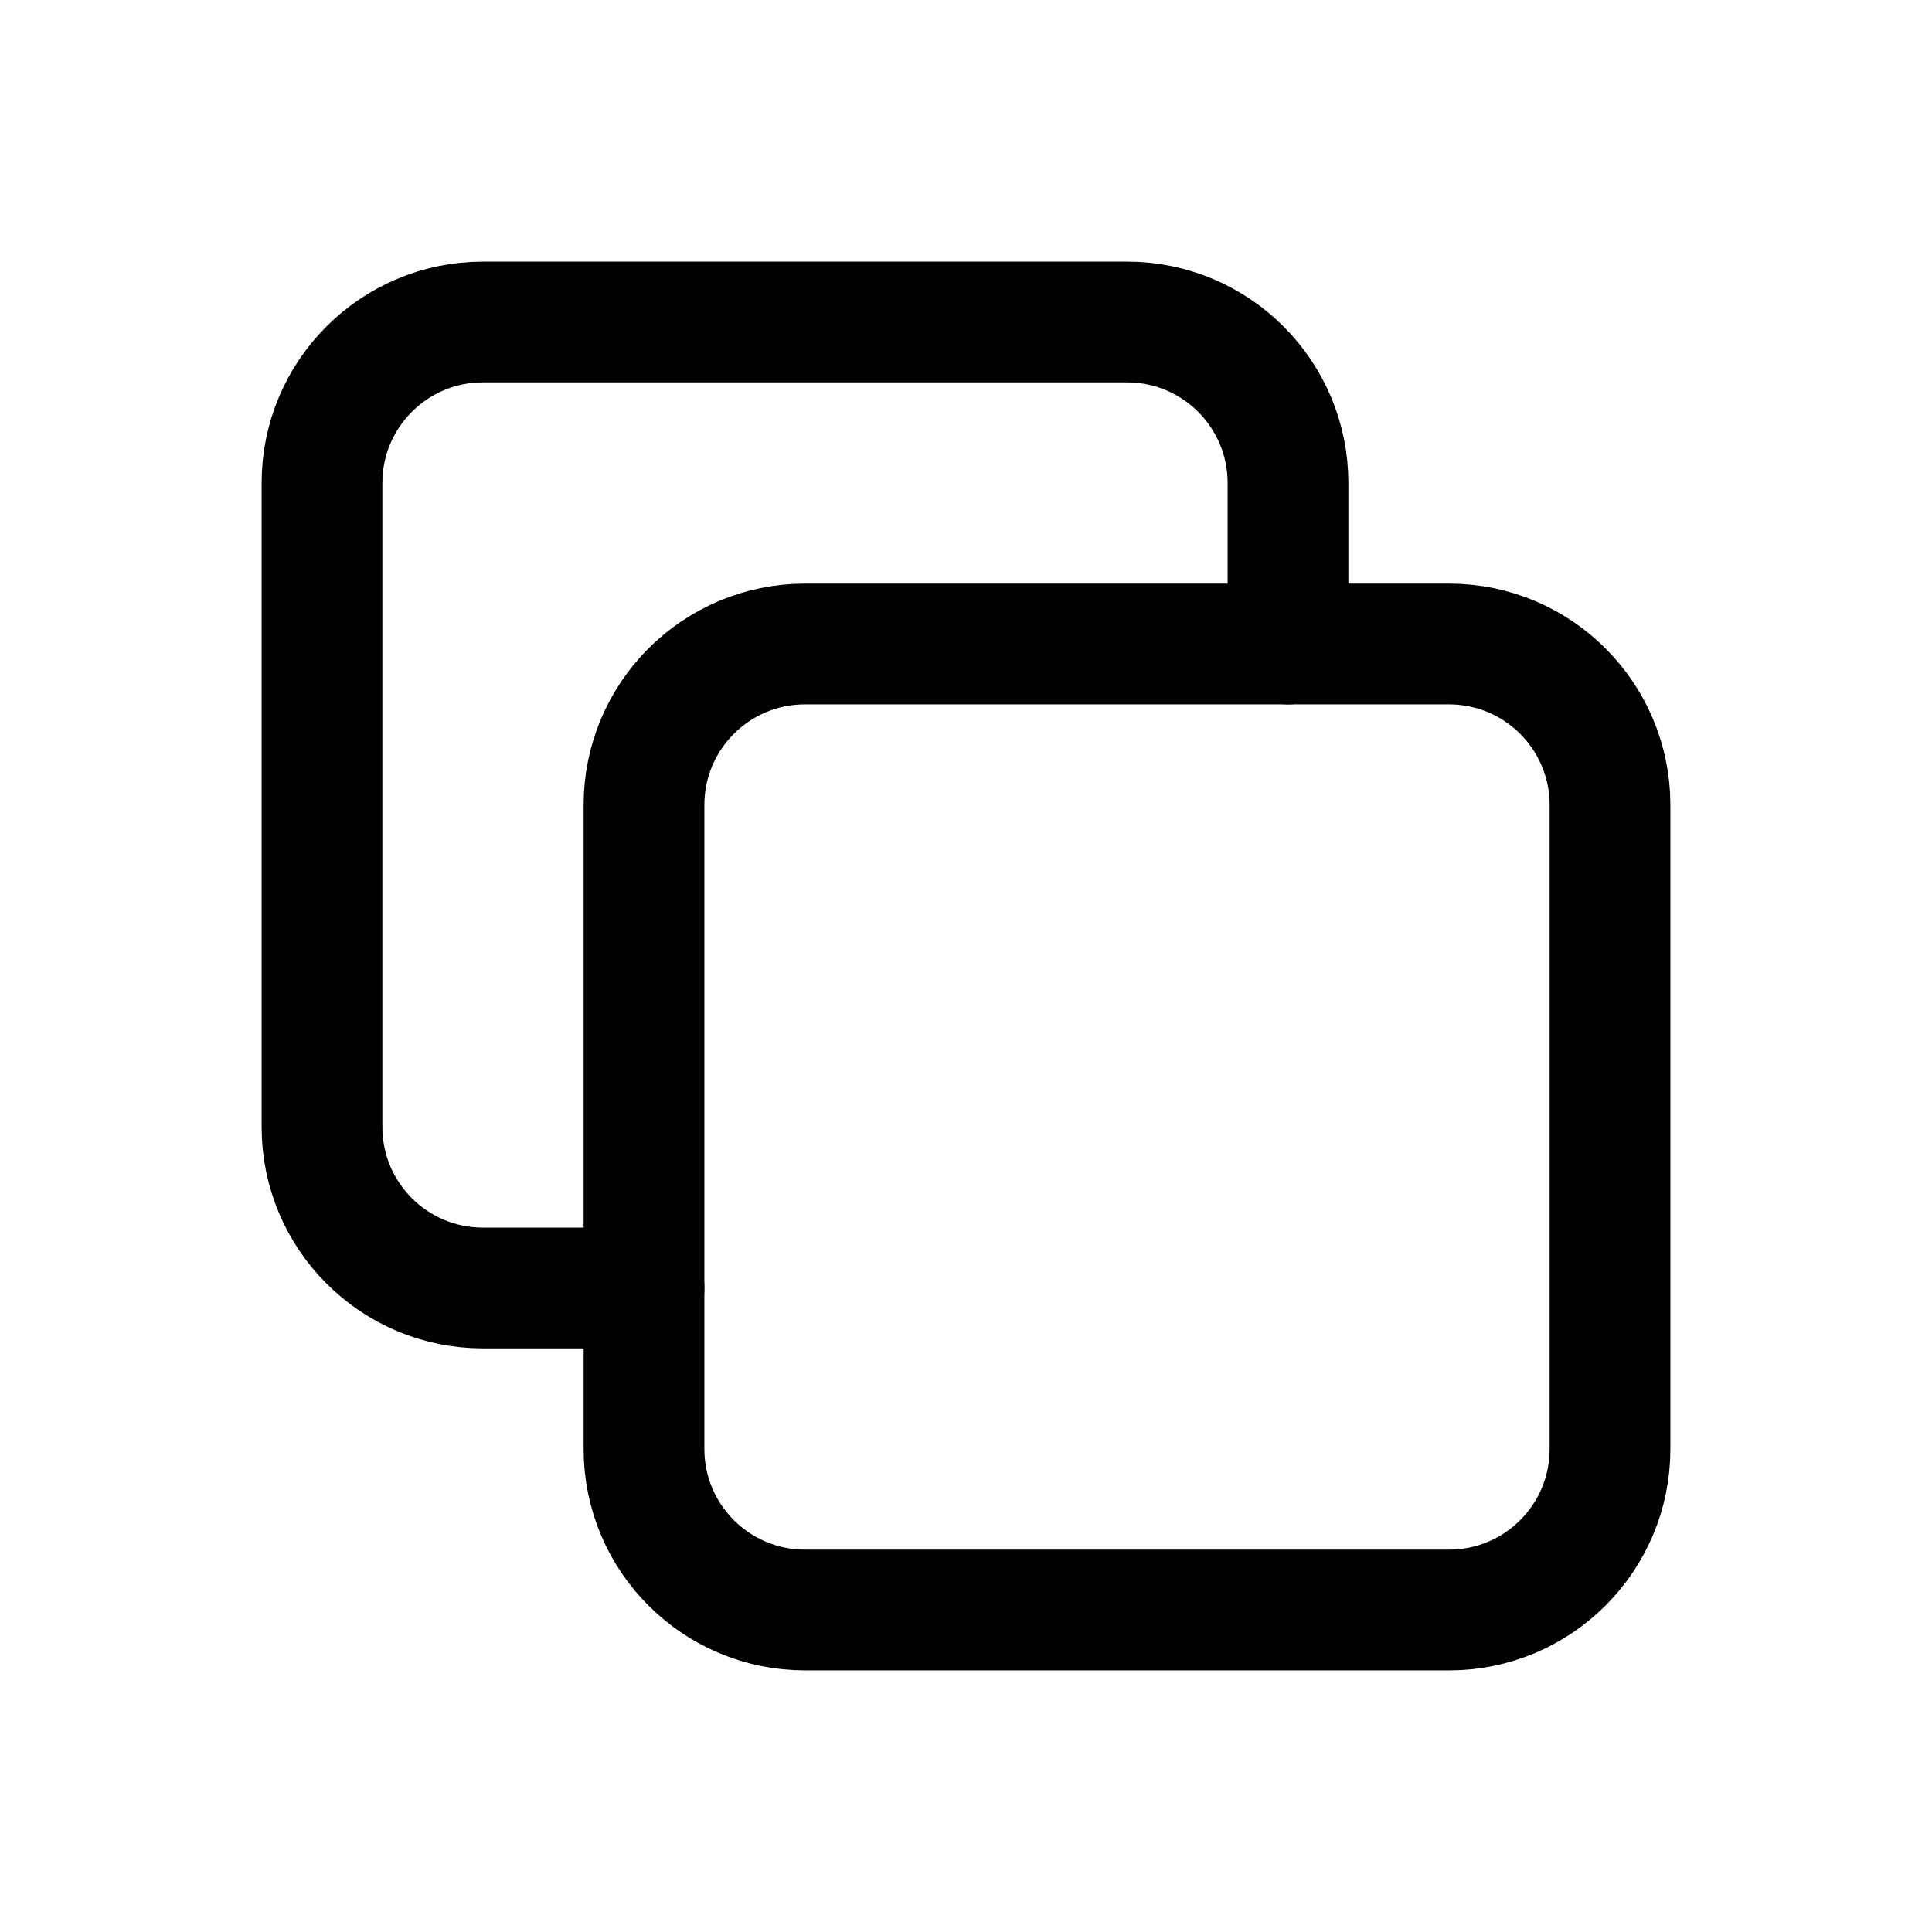
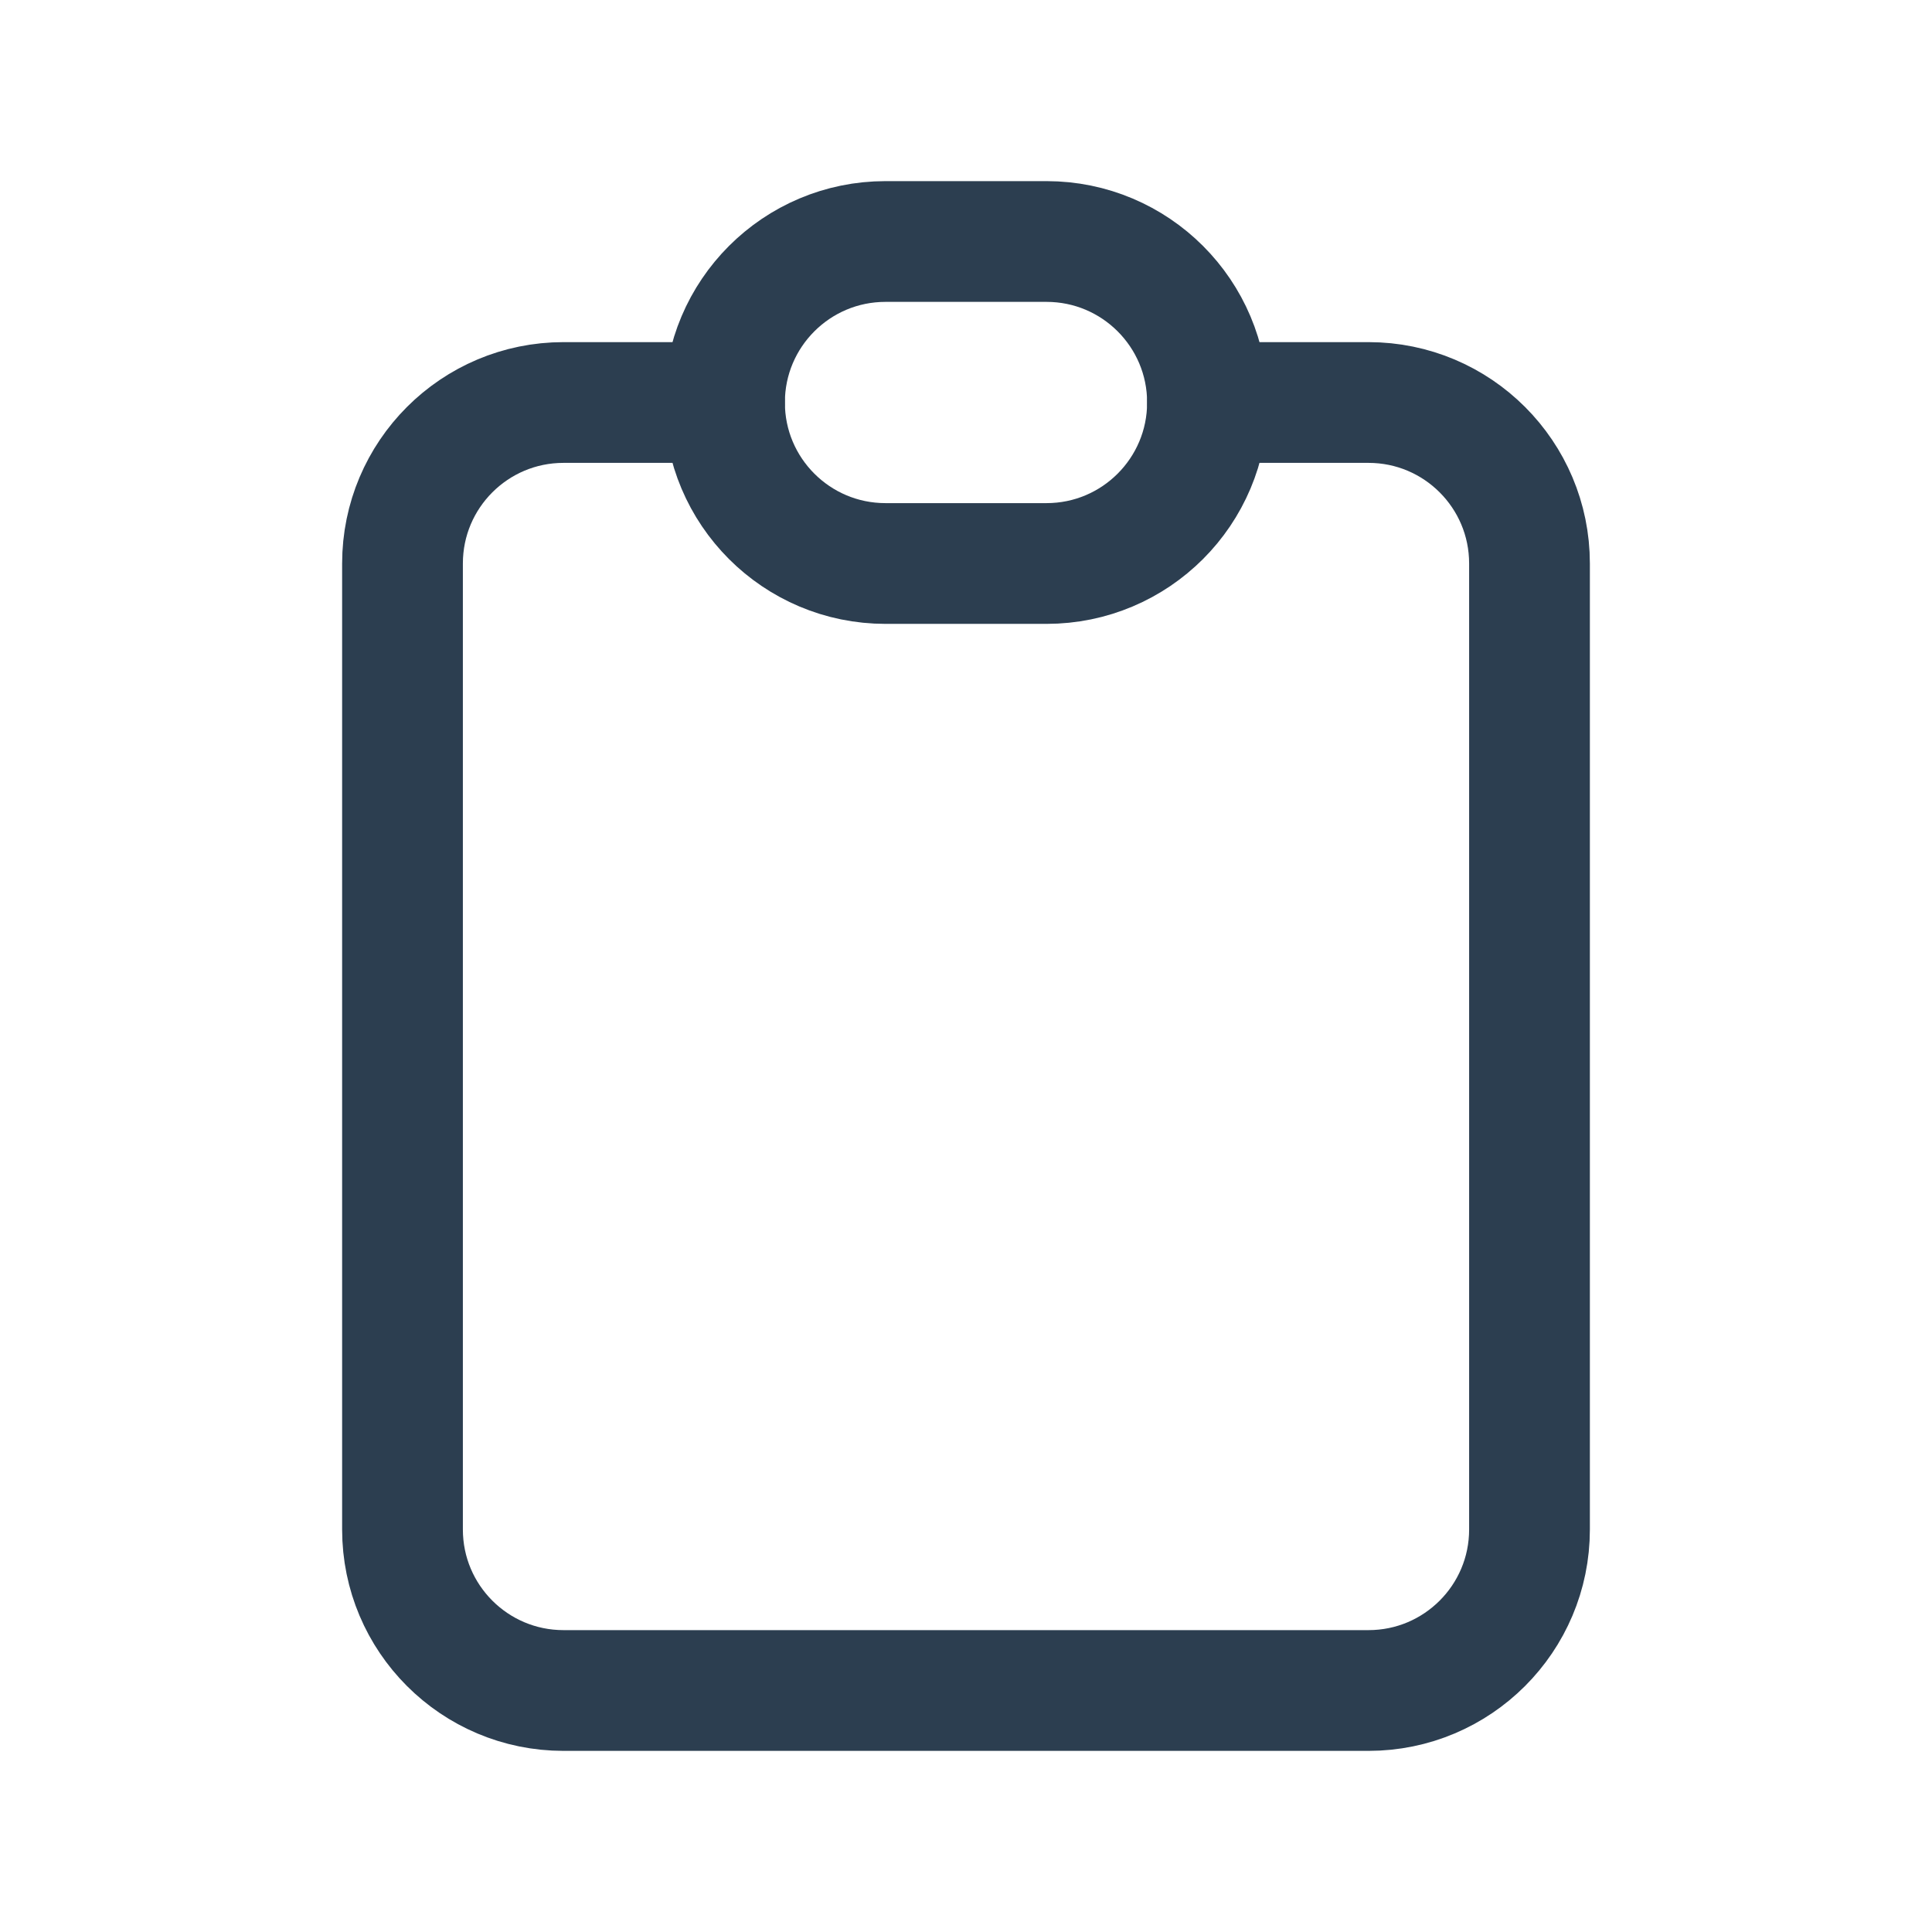
- <svg xmlns="http://www.w3.org/2000/svg" class="icon icon-tabler icon-tabler-copy" width="44" height="44" viewBox="0 0 24 24" stroke-width="1.5" stroke="#000000" fill="none" stroke-linecap="round" stroke-linejoin="round">
+ <svg xmlns="http://www.w3.org/2000/svg" class="icon icon-tabler icon-tabler-clipboard" width="44" height="44" viewBox="0 0 24 24" stroke-width="1.5" stroke="#2c3e50" fill="none" stroke-linecap="round" stroke-linejoin="round">
  <path stroke="none" d="M0 0h24v24H0z" fill="none" />
-   <rect x="8" y="8" width="12" height="12" rx="2" />
-   <path d="M16 8v-2a2 2 0 0 0 -2 -2h-8a2 2 0 0 0 -2 2v8a2 2 0 0 0 2 2h2" />
+   <path d="M9 5h-2a2 2 0 0 0 -2 2v12a2 2 0 0 0 2 2h10a2 2 0 0 0 2 -2v-12a2 2 0 0 0 -2 -2h-2" />
+   <rect x="9" y="3" width="6" height="4" rx="2" />
</svg>
